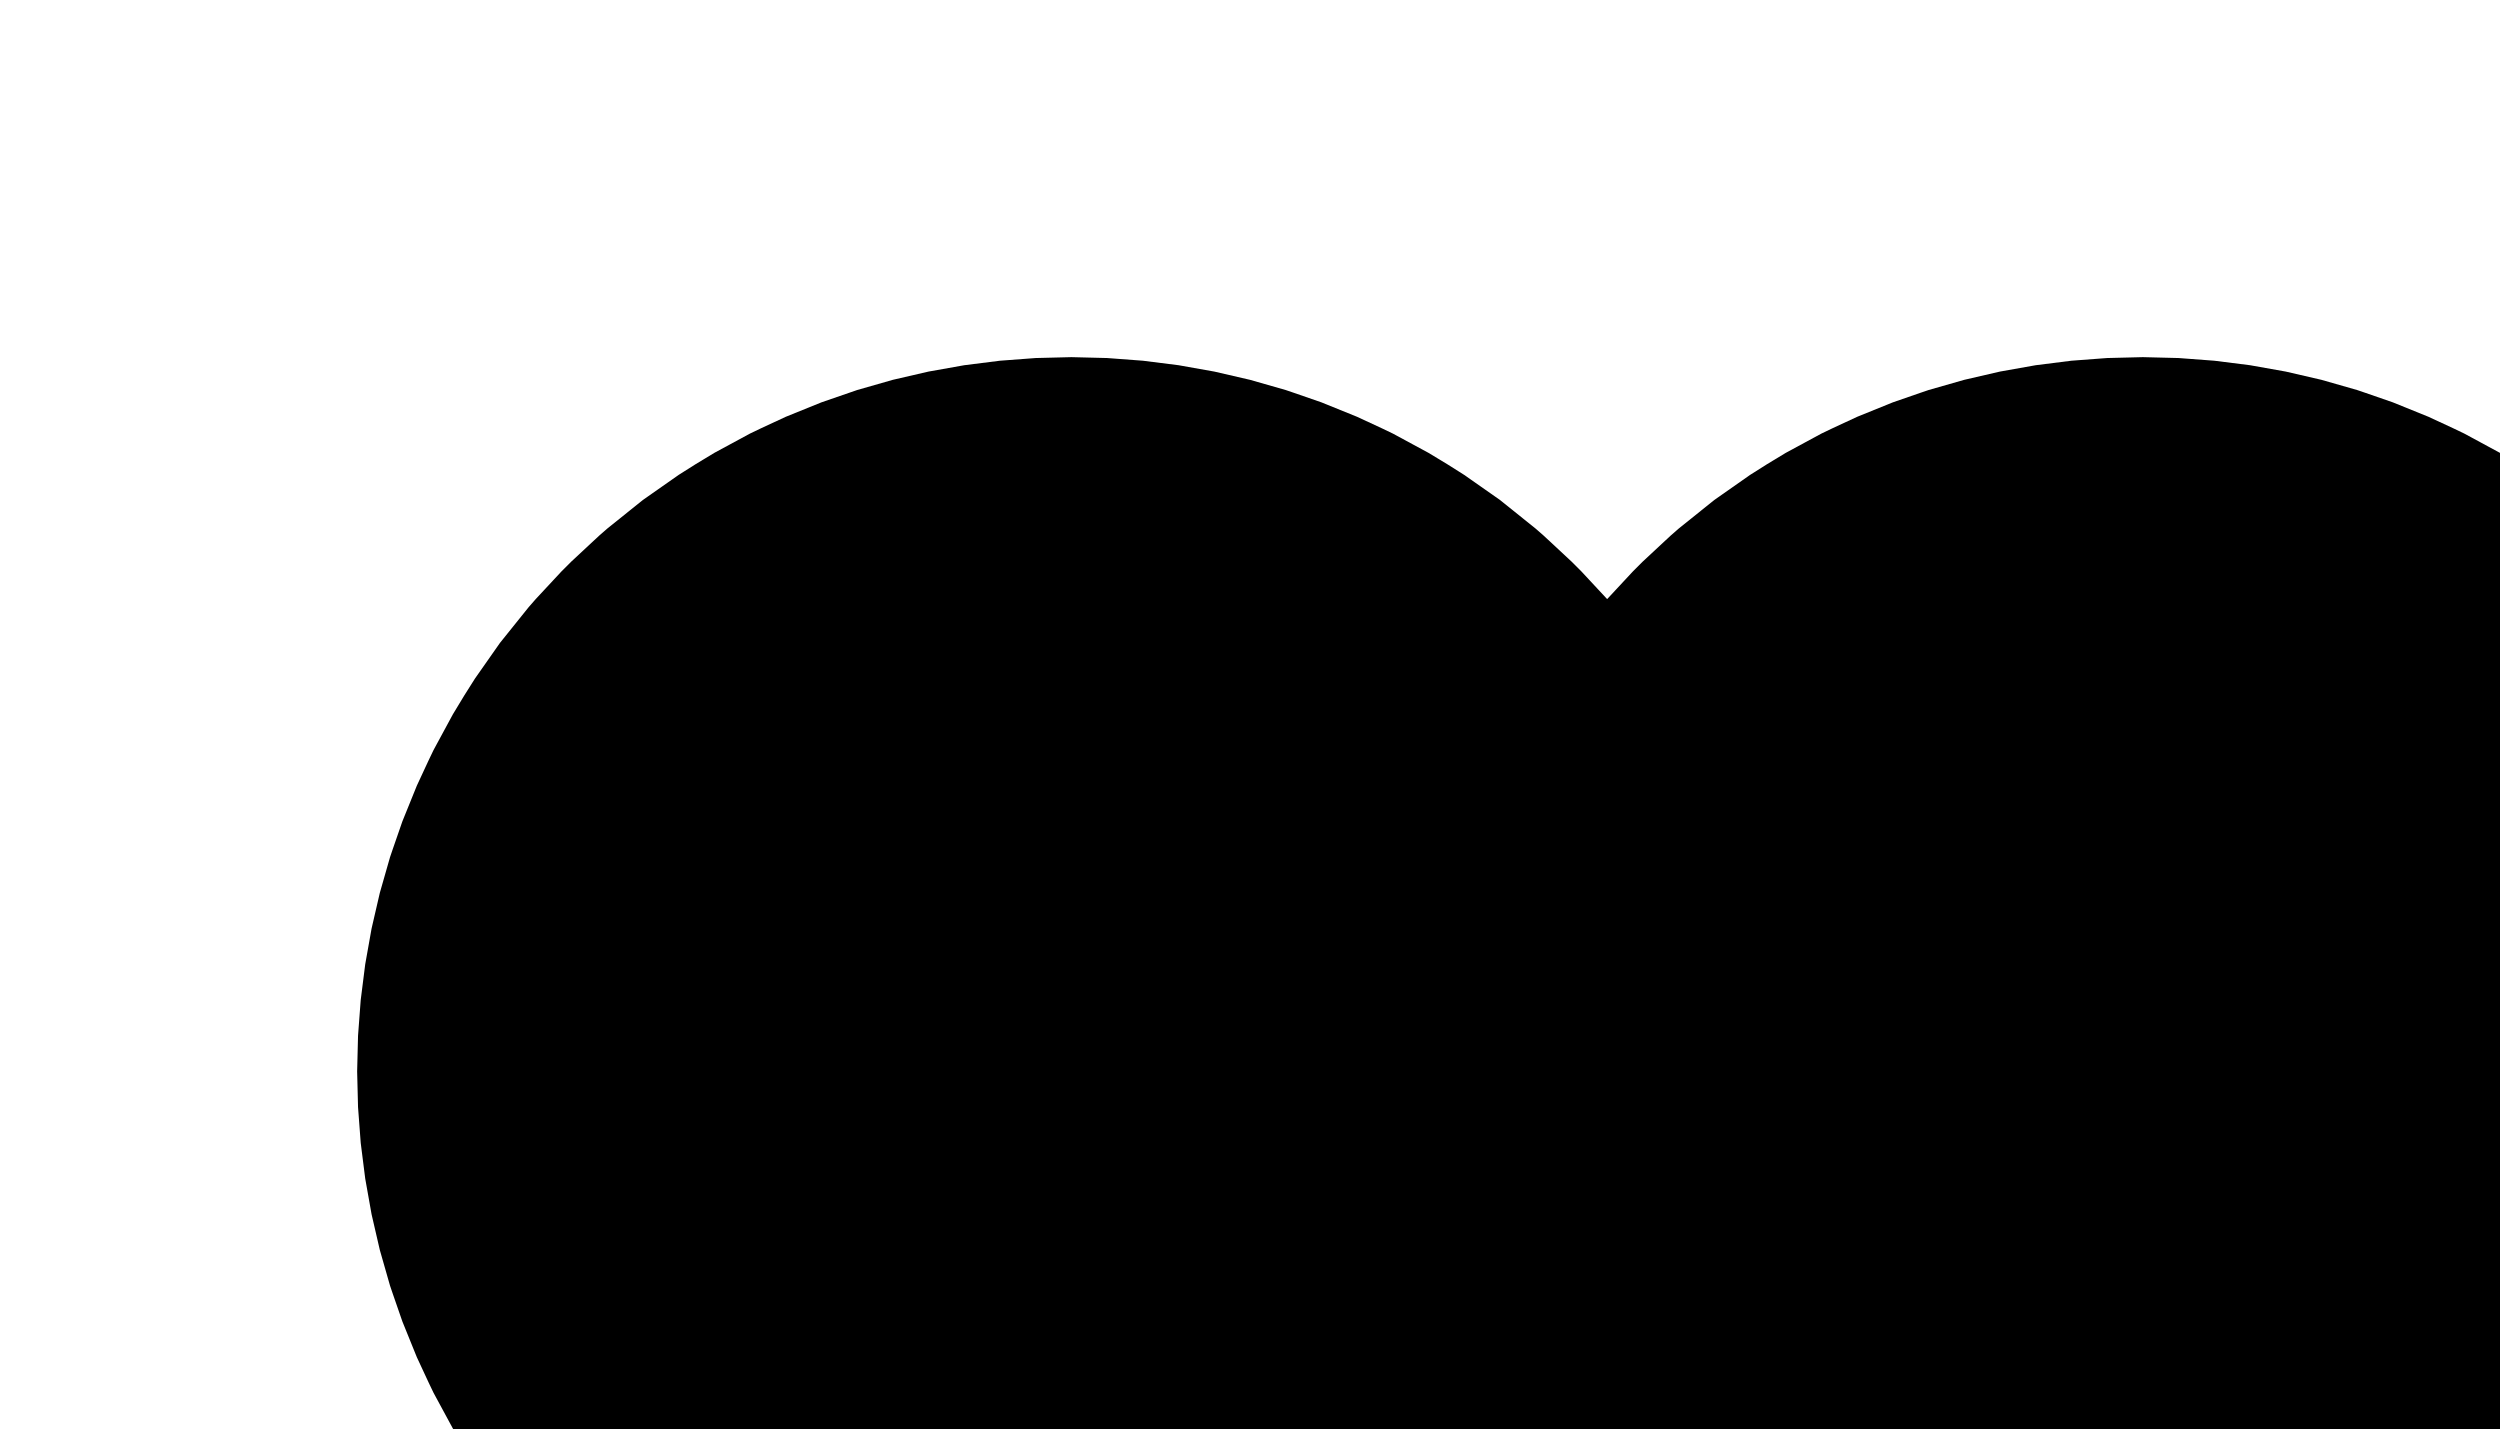
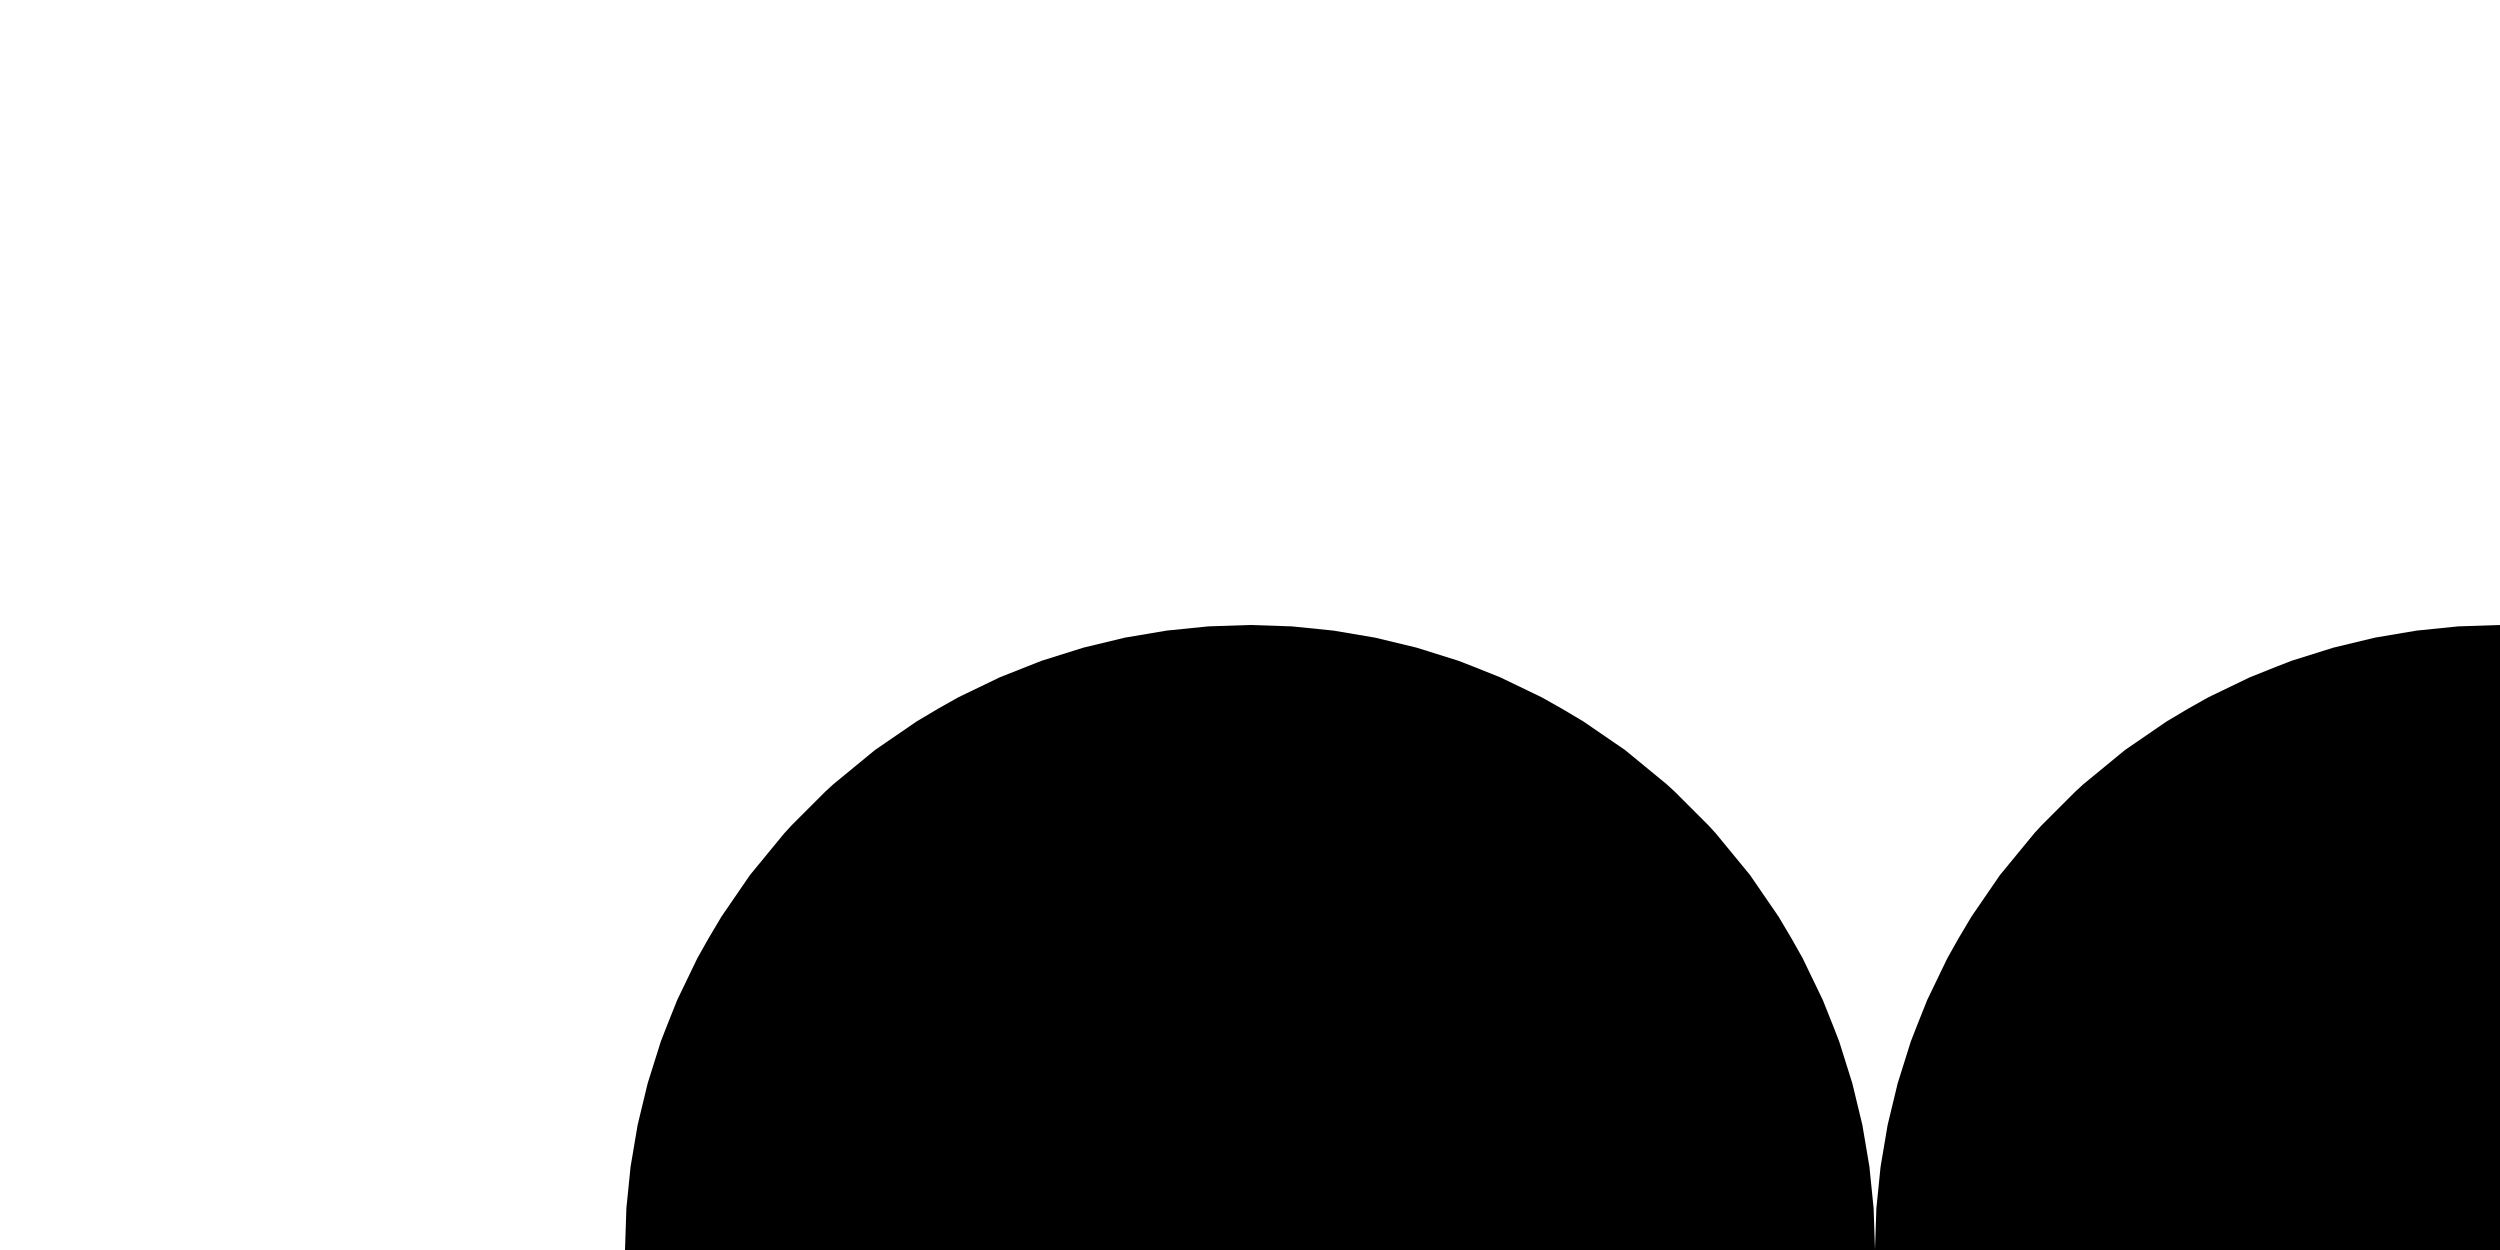
<svg xmlns="http://www.w3.org/2000/svg" viewbox="0 0 88 88">
-   <path d="M24 10.921  L24 10.921  L25 10.635  L26 10.404  L27 10.226  L28 10.1  L29 10.025  L30 10  L31 10.025  L32 10.1  L33 10.226  L34 10.404  L35 10.635  L36 10.921  L36.232 11  L37 11.266  L38 11.671  L38.708 12  L39 12.14  L40 12.681  L40.527 13  L41 13.299  L42 14  L43 14.803  L43.225 15  L44 15.721  L44.279 16  L45 16.775  L45.721 16  L46 15.721  L46.775 15  L47 14.803  L48 14  L49 13.299  L49.473 13  L50 12.681  L51 12.14  L51.292 12  L52 11.671  L53 11.266  L53.768 11  L54 10.921  L55 10.635  L56 10.404  L57 10.226  L58 10.1  L59 10.025  L60 10  L61 10.025  L62 10.1  L63 10.226  L64 10.404  L65 10.635  L66 10.921  L66.232 11  L67 11.266  L68 11.671  L68.708 12  L69 12.14  L70 12.681  L70.527 13  L71 13.299  L72 14  L73 14.803  L73.225 15  L74 15.721  L74.279 16  L75 16.775  L75.197 17  L76 18  L76.701 19  L77 19.473  L77.319 20  L77.86 21  L78 21.292  L78.329 22  L78.734 23  L79 23.768  L79.079 24  L79.365 25  L79.596 26  L79.774 27  L79.9 28  L79.975 29  L80 30  L79.975 31  L79.9 32  L79.774 33  L79.596 34  L79.365 35  L79.079 36  L79 36.232  L78.734 37  L78.329 38  L78 38.708  L77.86 39  L77.319 40  L77 40.527  L76.701 41  L76 42  L75.197 43  L75 43.225  L74.279 44  L74 44.279  L73.225 45  L73 45.197  L72 46  L71 46.701  L70.527 47  L70 47.319  L69 47.86  L68.708 48  L68 48.329  L67 48.734  L66.232 49  L66 49.079  L65 49.365  L64 49.596  L63 49.774  L62 49.9  L61 49.975  L60 50  L59 49.975  L58 49.9  L57 49.774  L56 49.596  L55 49.365  L54 49.079  L53.768 49  L53 48.734  L52 48.329  L51.292 48  L51 47.86  L50 47.319  L49.473 47  L49 46.701  L48 46  L47 45.197  L46.775 45  L46 44.279  L45.721 44  L45 43.225  L44.279 44  L44 44.279  L43.225 45  L43 45.197  L42 46  L41 46.701  L40.527 47  L40 47.319  L39 47.86  L38.708 48  L38 48.329  L37 48.734  L36.232 49  L36 49.079  L35 49.365  L34 49.596  L33 49.774  L32 49.9  L31 49.975  L30 50  L29 49.975  L28 49.9  L27 49.774  L26 49.596  L25 49.365  L24 49.079  L23.768 49  L23 48.734  L22 48.329  L21.292 48  L21 47.86  L20 47.319  L19.473 47  L19 46.701  L18 46  L17 45.197  L16.775 45  L16 44.279  L15.721 44  L15 43.225  L14.803 43  L14 42  L13.299 41  L13 40.527  L12.681 40  L12.14 39  L12 38.708  L11.671 38  L11.266 37  L11 36.232  L10.921 36  L10.635 35  L10.404 34  L10.226 33  L10.1 32  L10.025 31  L10 30  L10.025 29  L10.1 28  L10.226 27  L10.404 26  L10.635 25  L10.921 24  L11 23.768  L11.266 23  L11.671 22  L12 21.292  L12.14 21  L12.681 20  L13 19.473  L13.299 19  L14 18  L14.803 17  L15 16.775  L15.721 16  L16 15.721  L16.775 15  L17 14.803  L18 14  L19 13.299  L19.473 13  L20 12.681  L21 12.14  L21.292 12  L22 11.671  L23 11.266   Z" style="fill:black; stroke:none; stroke-width:0" />\n</svg>
+   <path d="M25 15.858  L25 15.858  L26 15.544  L27 15.303  L28 15.134  L29 15.033  L30 15  L31 15.033  L32 15.134  L33 15.303  L34 15.544  L35 15.858  L35.366 16  L36 16.253  L37 16.735  L37.471 17  L38 17.314  L39 18  L40 18.822  L40.194 19  L41 19.806  L41.178 20  L42 21  L42.686 22  L43 22.529  L43.265 23  L43.747 24  L44 24.634  L44.142 25  L44.456 26  L44.697 27  L44.866 28  L44.967 29  L45 30  L45.033 29  L45.134 28  L45.303 27  L45.544 26  L45.858 25  L46 24.634  L46.253 24  L46.735 23  L47 22.529  L47.314 22  L48 21  L48.822 20  L49 19.806  L49.806 19  L50 18.822  L51 18  L52 17.314  L52.529 17  L53 16.735  L54 16.253  L54.634 16  L55 15.858  L56 15.544  L57 15.303  L58 15.134  L59 15.033  L60 15  L61 15.033  L62 15.134  L63 15.303  L64 15.544  L65 15.858  L65.366 16  L66 16.253  L67 16.735  L67.471 17  L68 17.314  L69 18  L70 18.822  L70.194 19  L71 19.806  L71.178 20  L72 21  L72.686 22  L73 22.529  L73.265 23  L73.747 24  L74 24.634  L74.142 25  L74.456 26  L74.697 27  L74.866 28  L74.967 29  L75 30  L74.967 31  L74.866 32  L74.697 33  L74.456 34  L74.142 35  L74 35.366  L73.747 36  L73.265 37  L73 37.471  L72.686 38  L72 39  L71.178 40  L71 40.194  L70.194 41  L70 41.178  L69 42  L68 42.686  L67.471 43  L67 43.265  L66 43.747  L65.366 44  L65 44.142  L64 44.456  L63 44.697  L62 44.866  L61 44.967  L60 45  L59 44.967  L58 44.866  L57 44.697  L56 44.456  L55 44.142  L54.634 44  L54 43.747  L53 43.265  L52.529 43  L52 42.686  L51 42  L50 41.178  L49.806 41  L49 40.194  L48.822 40  L48 39  L47.314 38  L47 37.471  L46.735 37  L46.253 36  L46 35.366  L45.858 35  L45.544 34  L45.303 33  L45.134 32  L45.033 31  L45 30  L44.967 31  L44.866 32  L44.697 33  L44.456 34  L44.142 35  L44 35.366  L43.747 36  L43.265 37  L43 37.471  L42.686 38  L42 39  L41.178 40  L41 40.194  L40.194 41  L40 41.178  L39 42  L38 42.686  L37.471 43  L37 43.265  L36 43.747  L35.366 44  L35 44.142  L34 44.456  L33 44.697  L32 44.866  L31 44.967  L30 45  L29 44.967  L28 44.866  L27 44.697  L26 44.456  L25 44.142  L24.634 44  L24 43.747  L23 43.265  L22.529 43  L22 42.686  L21 42  L20 41.178  L19.806 41  L19 40.194  L18.822 40  L18 39  L17.314 38  L17 37.471  L16.735 37  L16.253 36  L16 35.366  L15.858 35  L15.544 34  L15.303 33  L15.134 32  L15.033 31  L15 30  L15.033 29  L15.134 28  L15.303 27  L15.544 26  L15.858 25  L16 24.634  L16.253 24  L16.735 23  L17 22.529  L17.314 22  L18 21  L18.822 20  L19 19.806  L19.806 19  L20 18.822  L21 18  L22 17.314  L22.529 17  L23 16.735  L24 16.253   Z" style="fill:black; stroke:none; stroke-width:0" />\n</svg>
